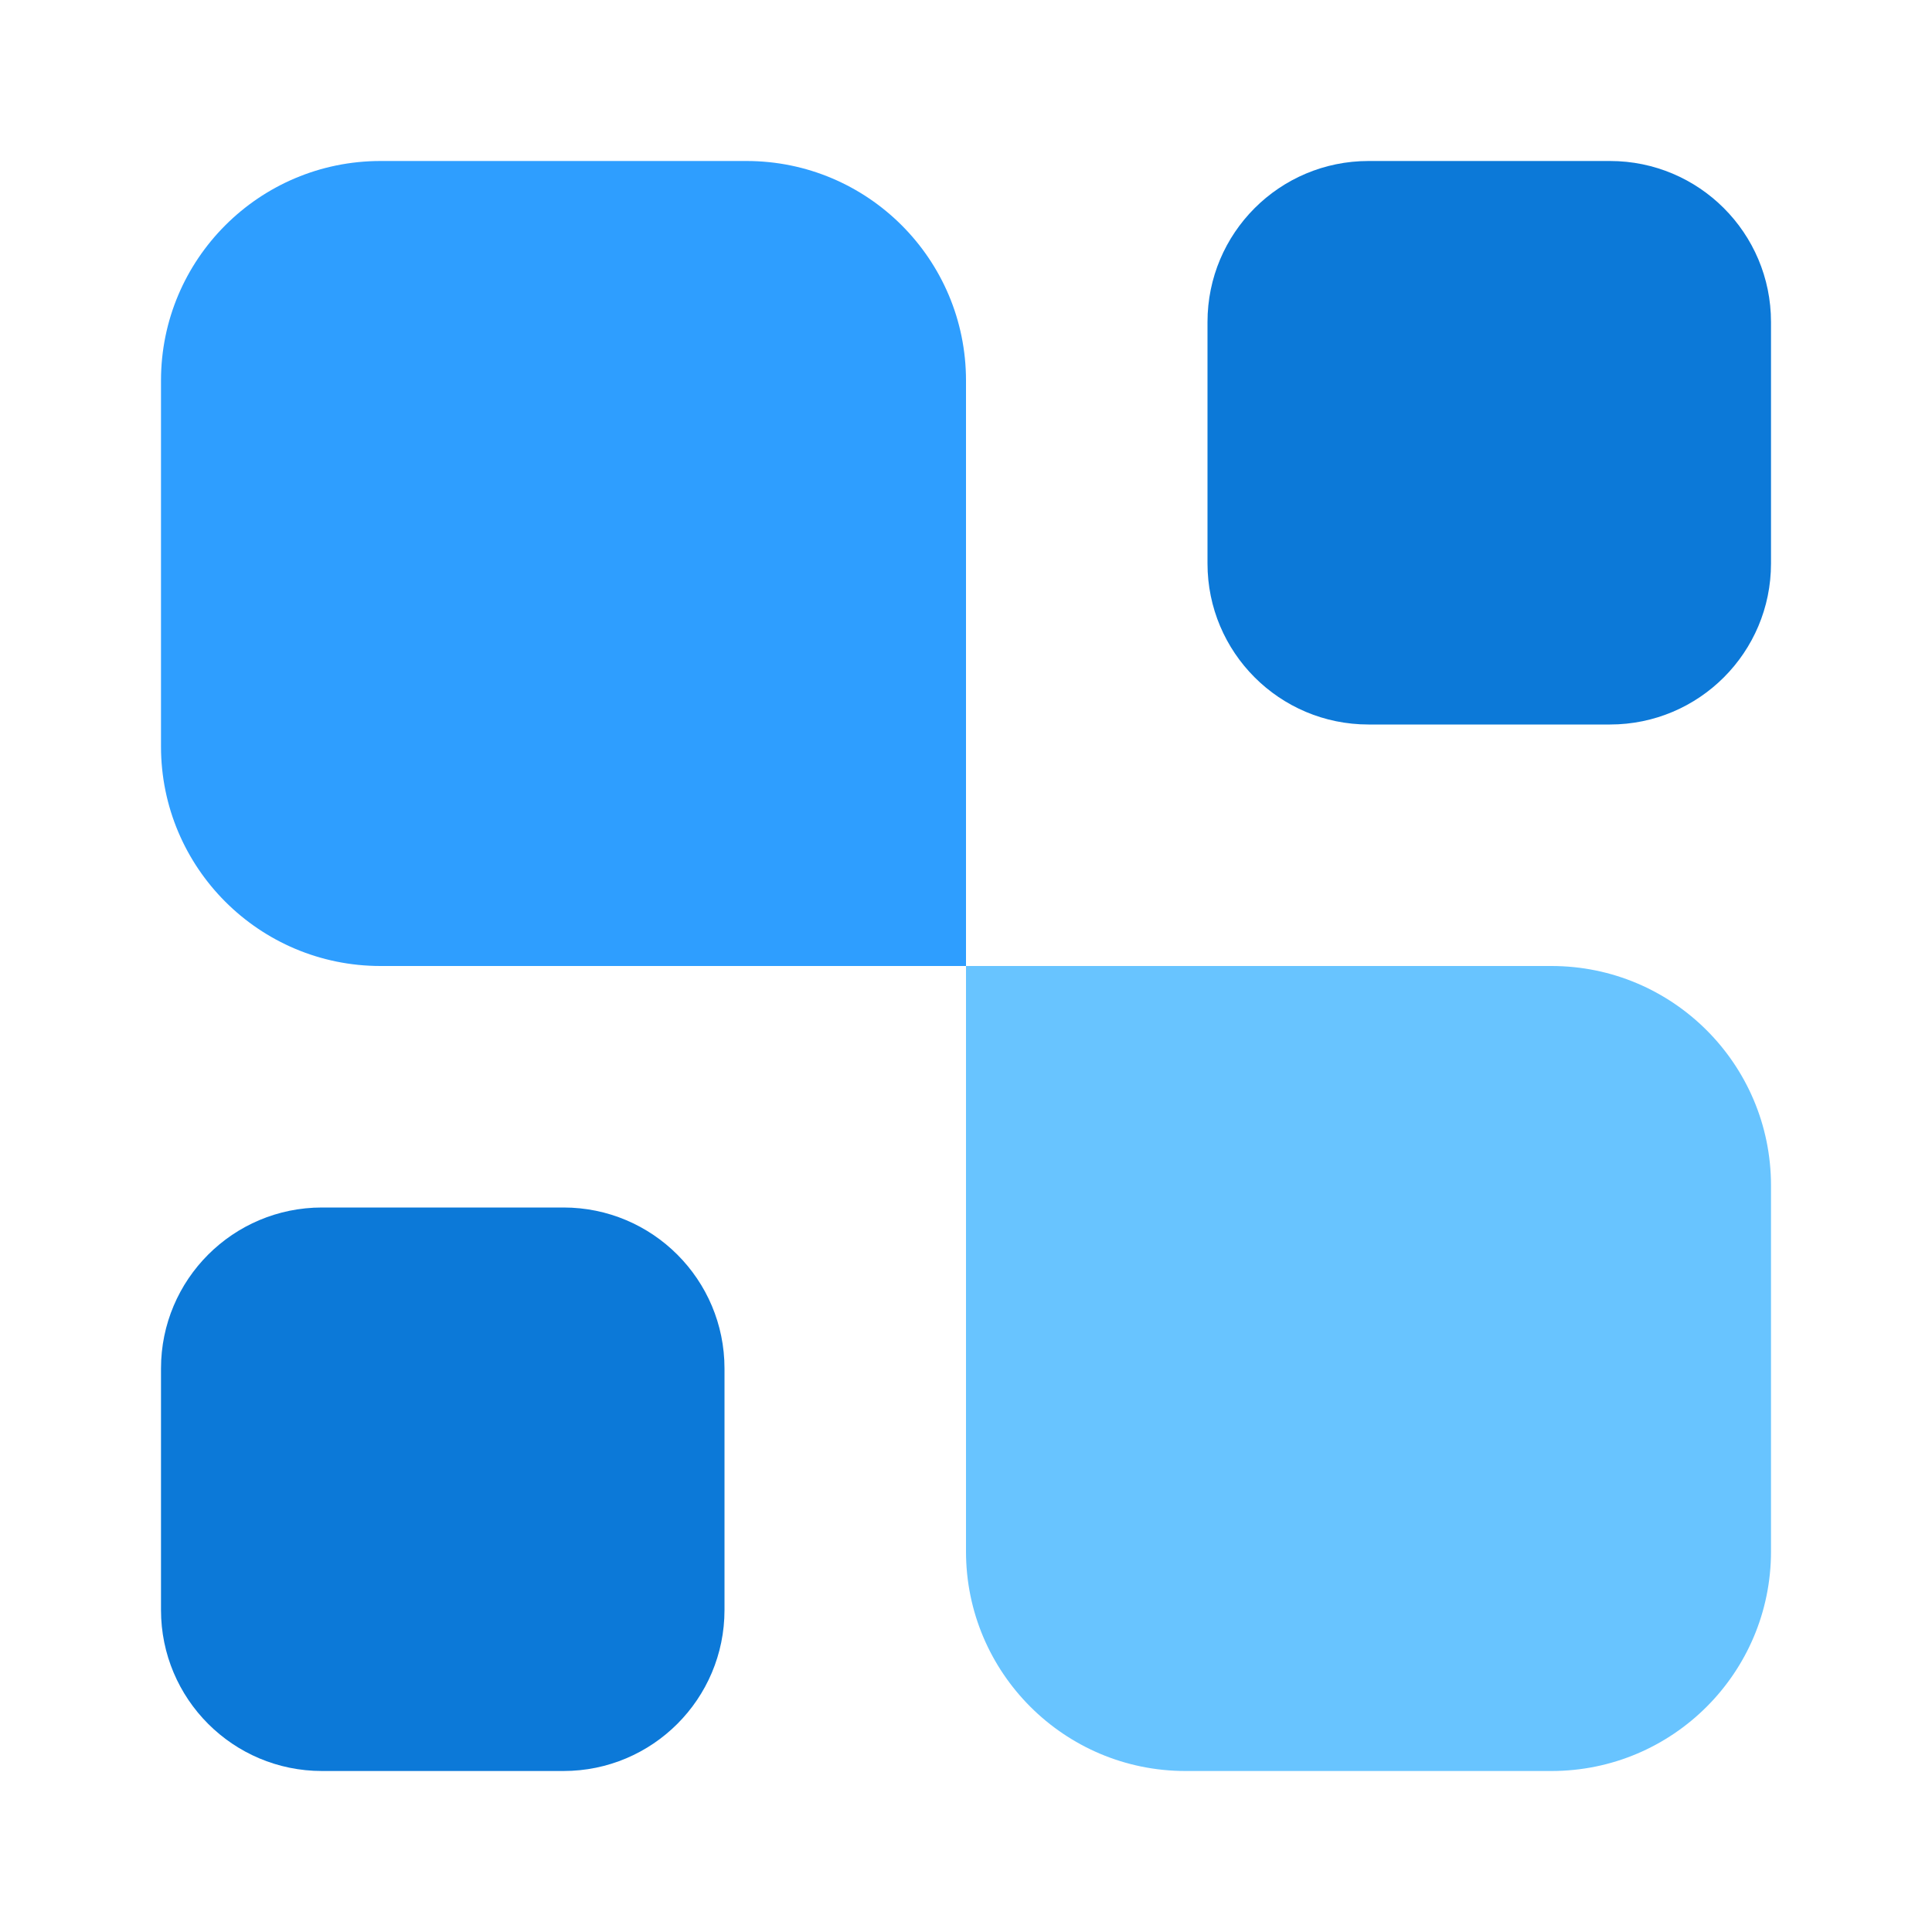
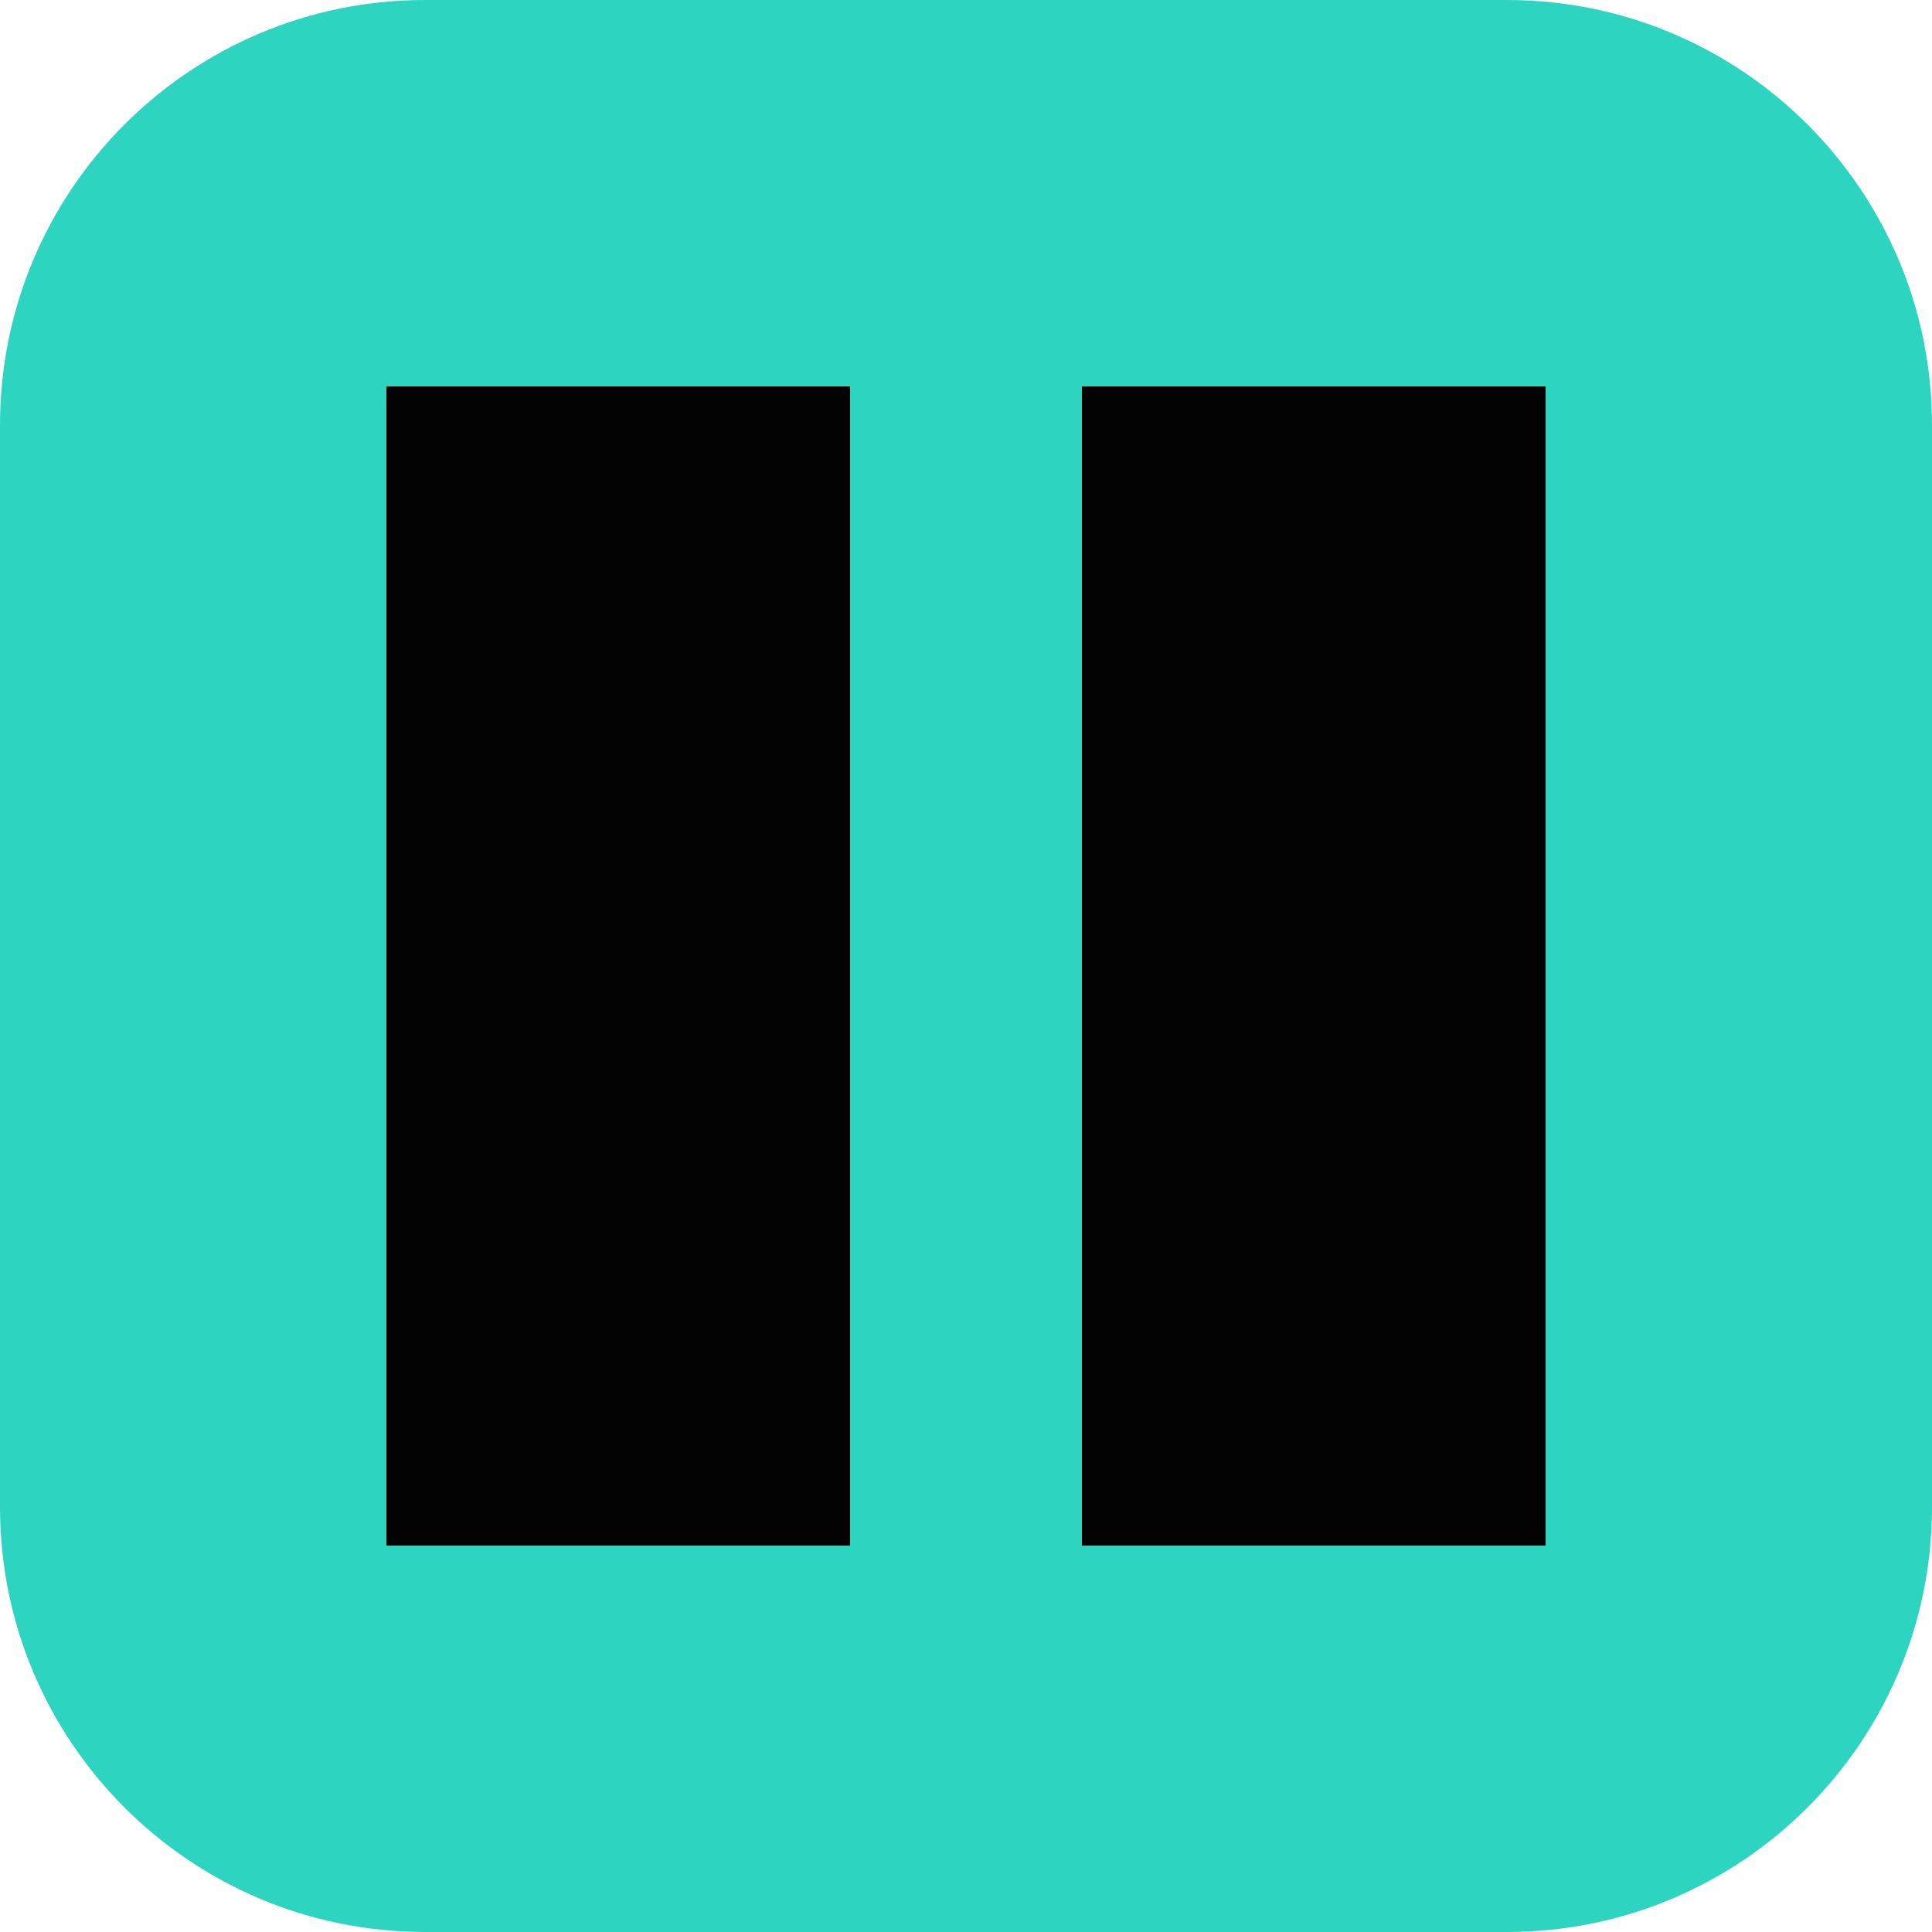
- <svg xmlns="http://www.w3.org/2000/svg" width="24" height="24" viewBox="0 0 24 24" fill="none">
-   <path d="M22 19.273C22 20.779 20.779 22 19.273 22H14.727C13.221 22 12 20.779 12 19.273V12H19.273C20.779 12 22 13.221 22 14.727V19.273Z" fill="#68C4FF" />
-   <path d="M20 2C21.105 2 22 2.895 22 4V7C22 8.105 21.105 9 20 9H17C15.895 9 15 8.105 15 7V4C15 2.895 15.895 2 17 2H20Z" fill="#0C79D8" />
-   <path d="M7 15C8.105 15 9 15.895 9 17V20C9 21.105 8.105 22 7 22H4C2.895 22 2 21.105 2 20V17C2 15.895 2.895 15 4 15H7Z" fill="#0C79D8" />
-   <path d="M12 12H4.727C3.221 12 2 10.779 2 9.273V4.727C2 3.221 3.221 2 4.727 2H9.273C10.779 2 12 3.221 12 4.727V12Z" fill="#2E9EFF" />
+ <svg xmlns="http://www.w3.org/2000/svg" viewBox="0 0 100 100">
+   <rect width="100" height="100" rx="22" fill="#2DD4BF" />
+   <rect x="20" y="20" width="24" height="60" fill="#030303" />
+   <rect x="56" y="20" width="24" height="60" fill="#030303" />
</svg>
